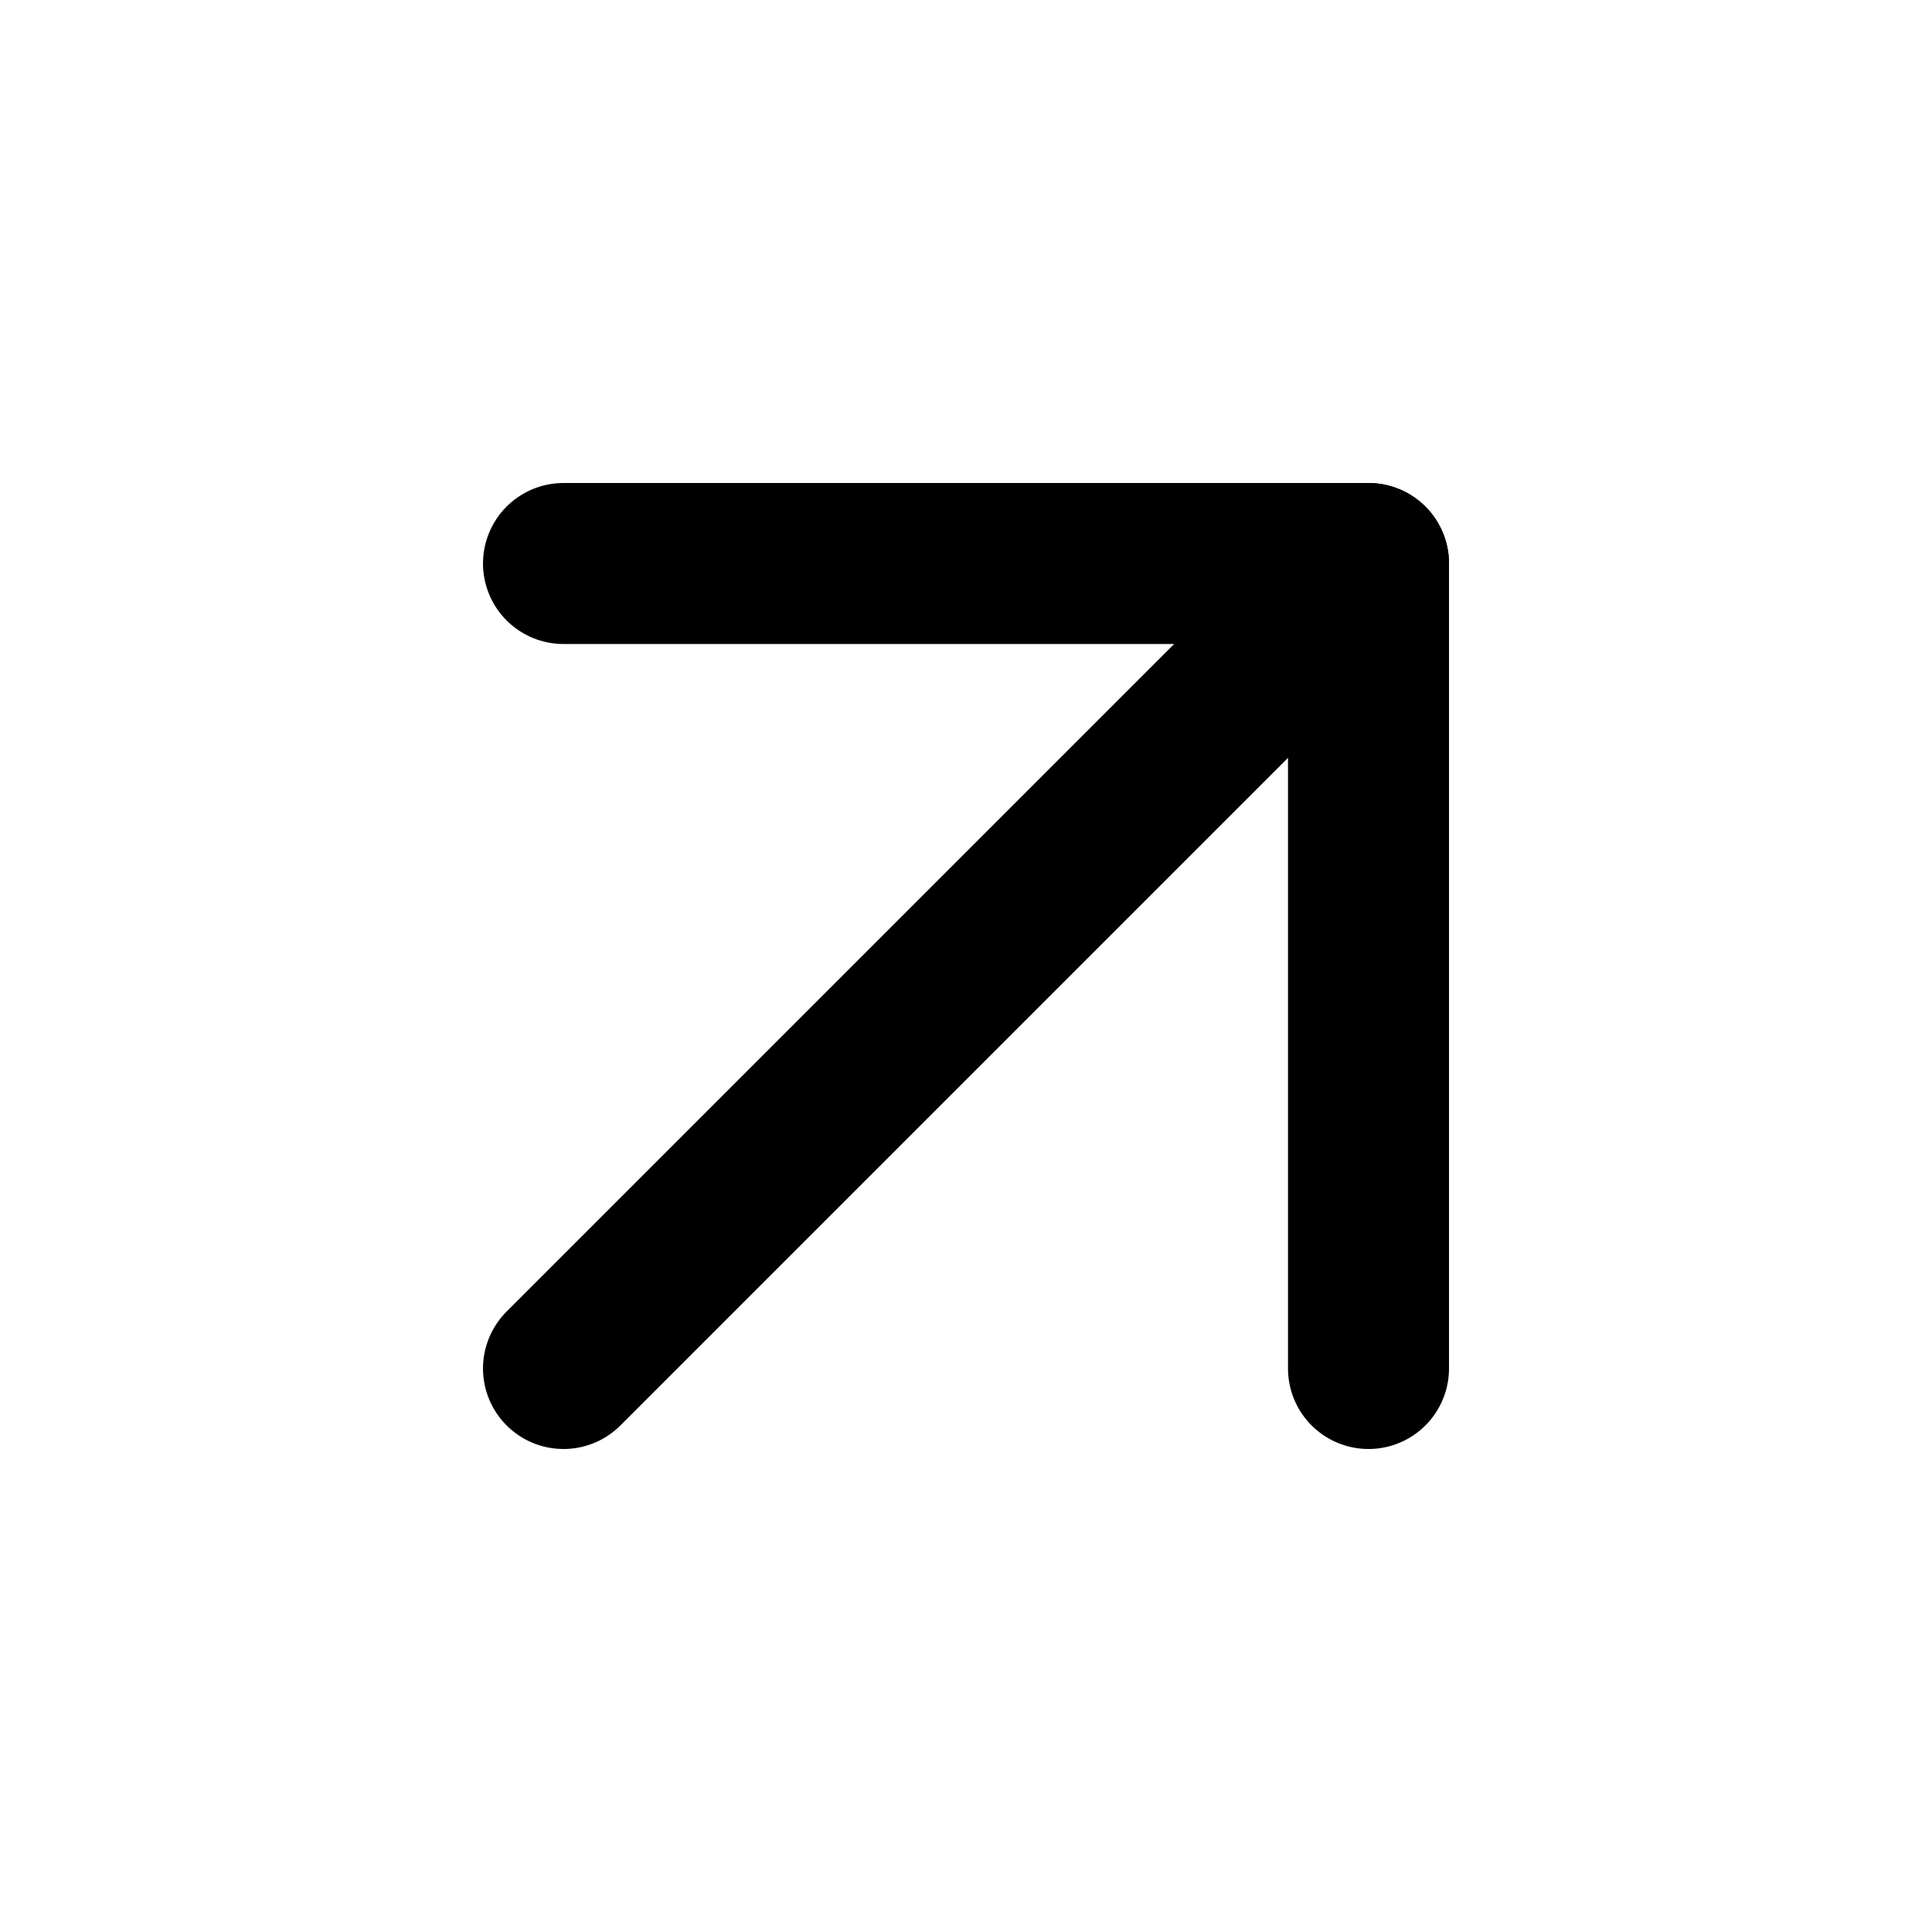
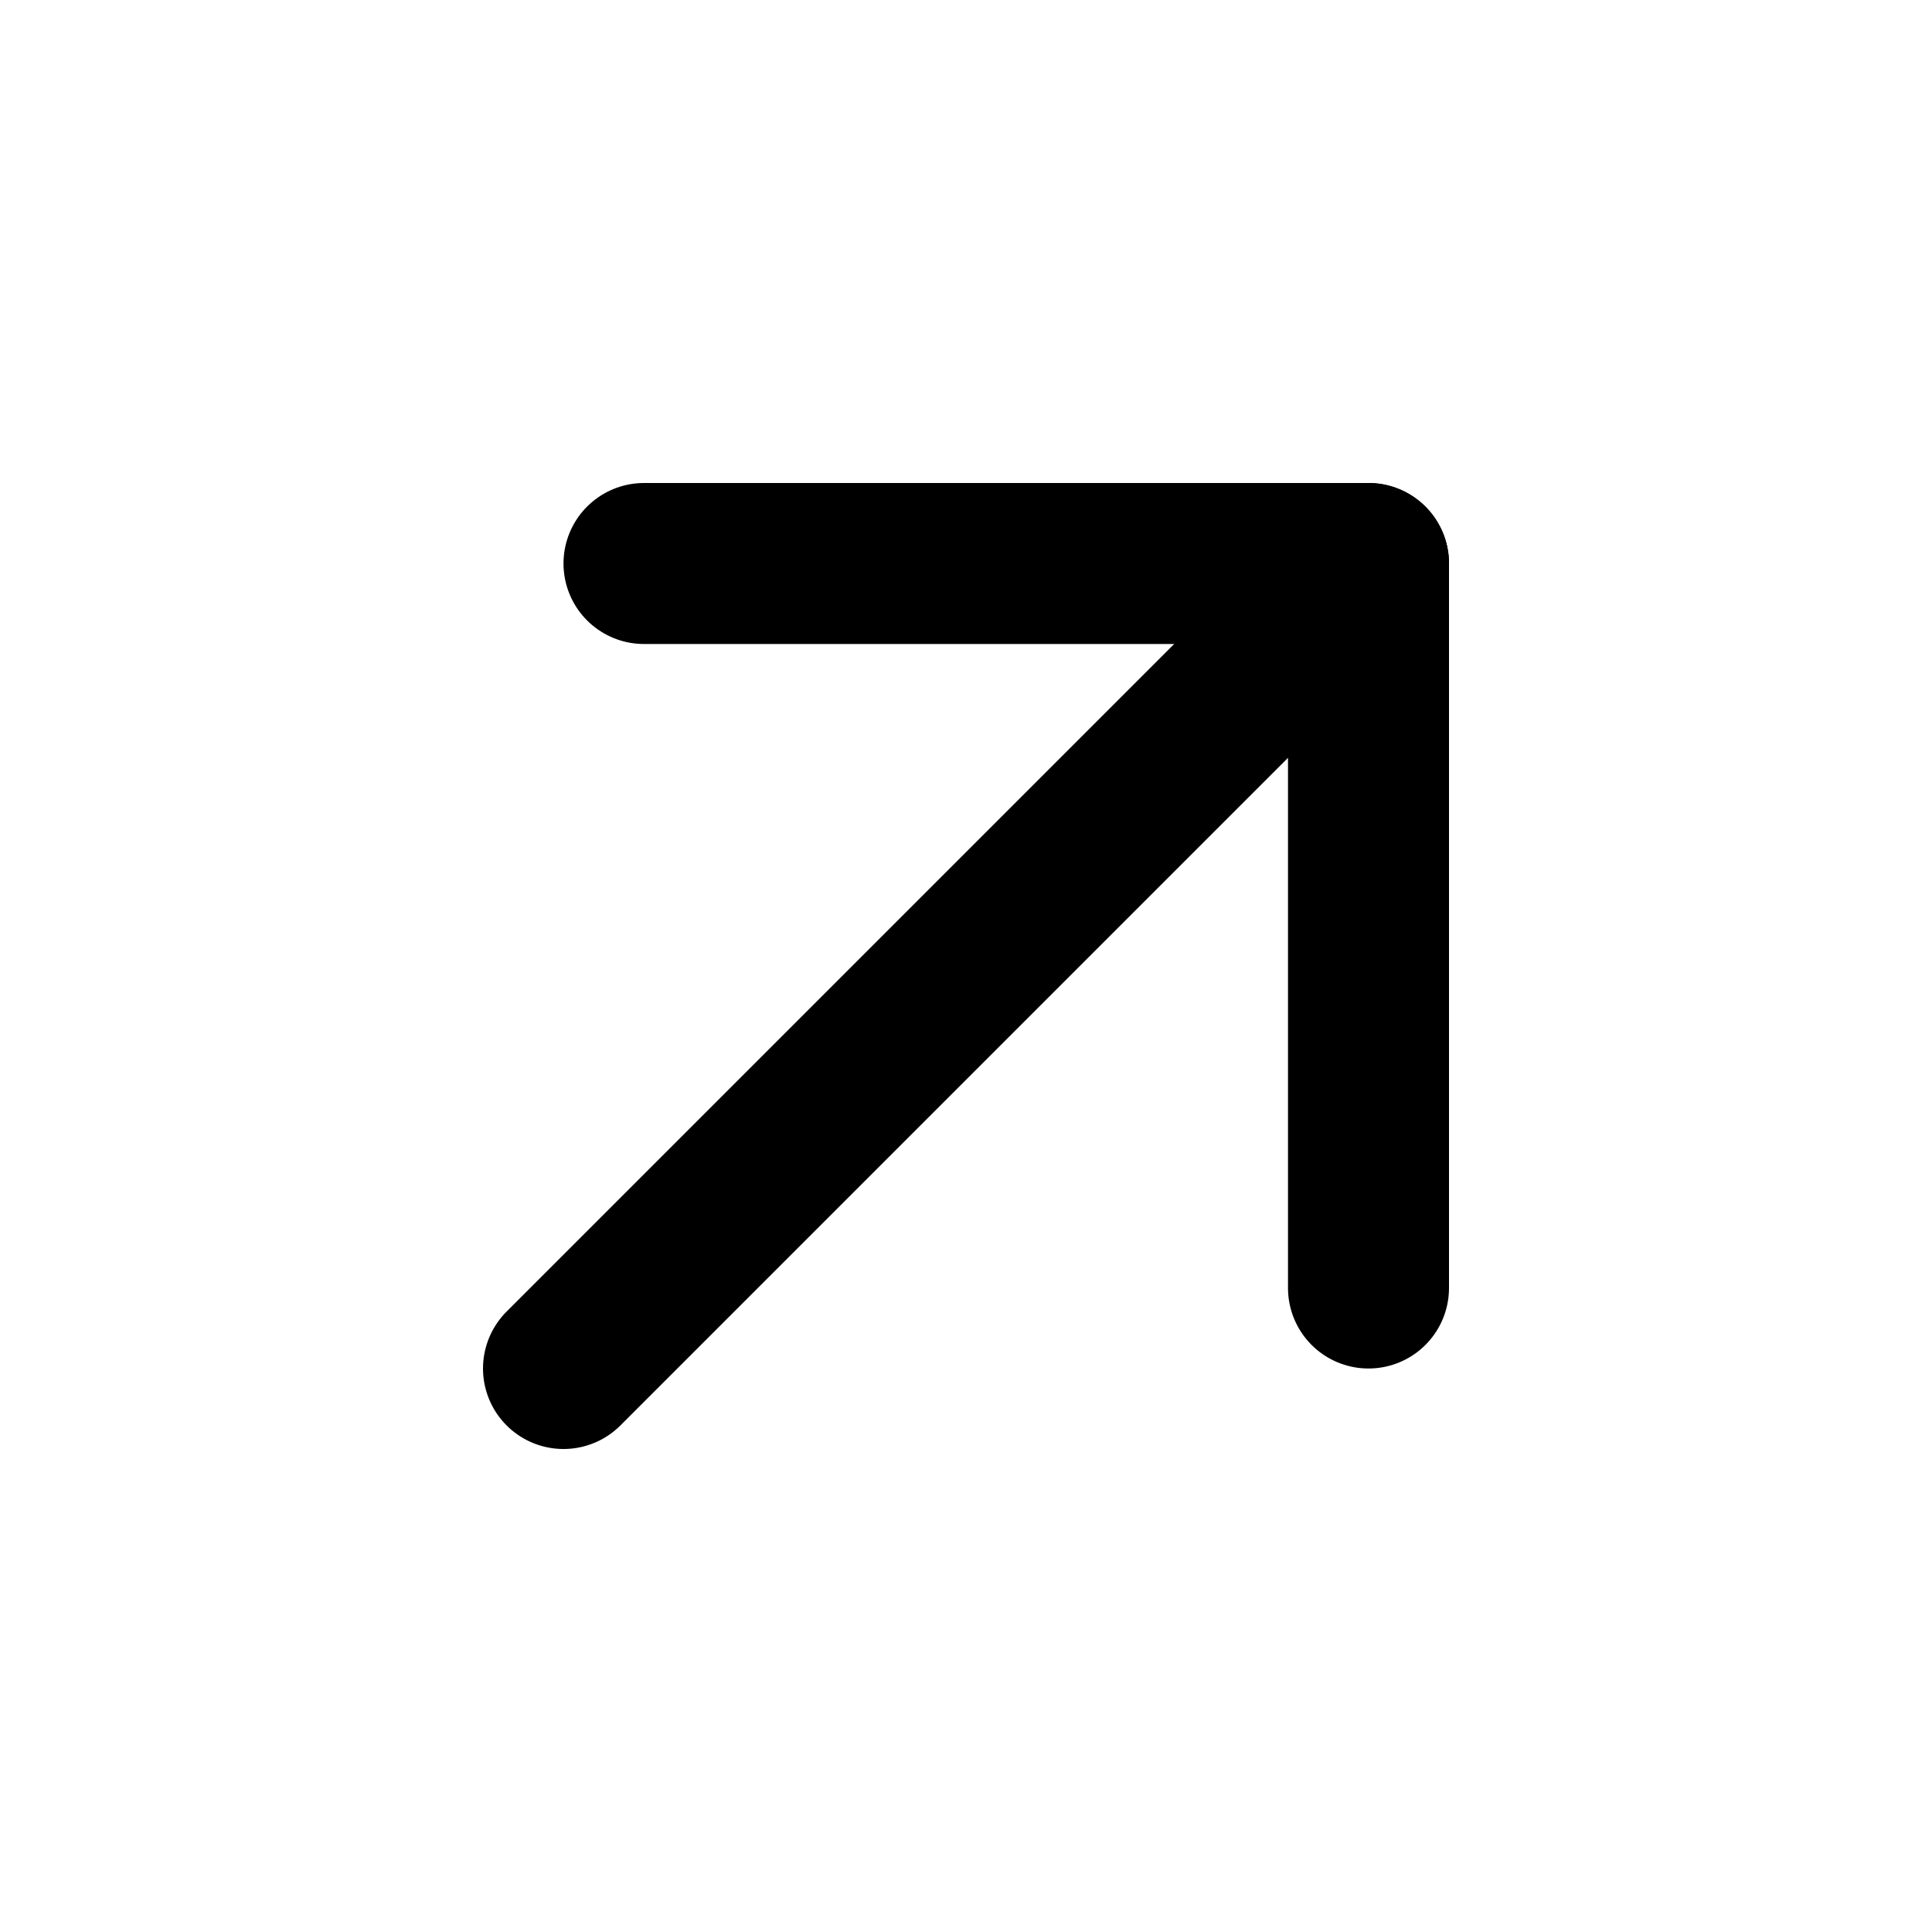
<svg xmlns="http://www.w3.org/2000/svg" width="24" height="24" viewBox="0 0 24 24" fill="none" stroke="currentColor" stroke-width="2" stroke-linecap="round" stroke-linejoin="round">
-   <path d="M7 7h10v10" />
-   <path d="M7 17 17 7" />
+   <path stroke="none" d="M0 0h24v24H0z" fill="none" />
+   <path d="M17 7l-10 10" />
+   <path d="M8 7l9 0l0 9" />
</svg>
